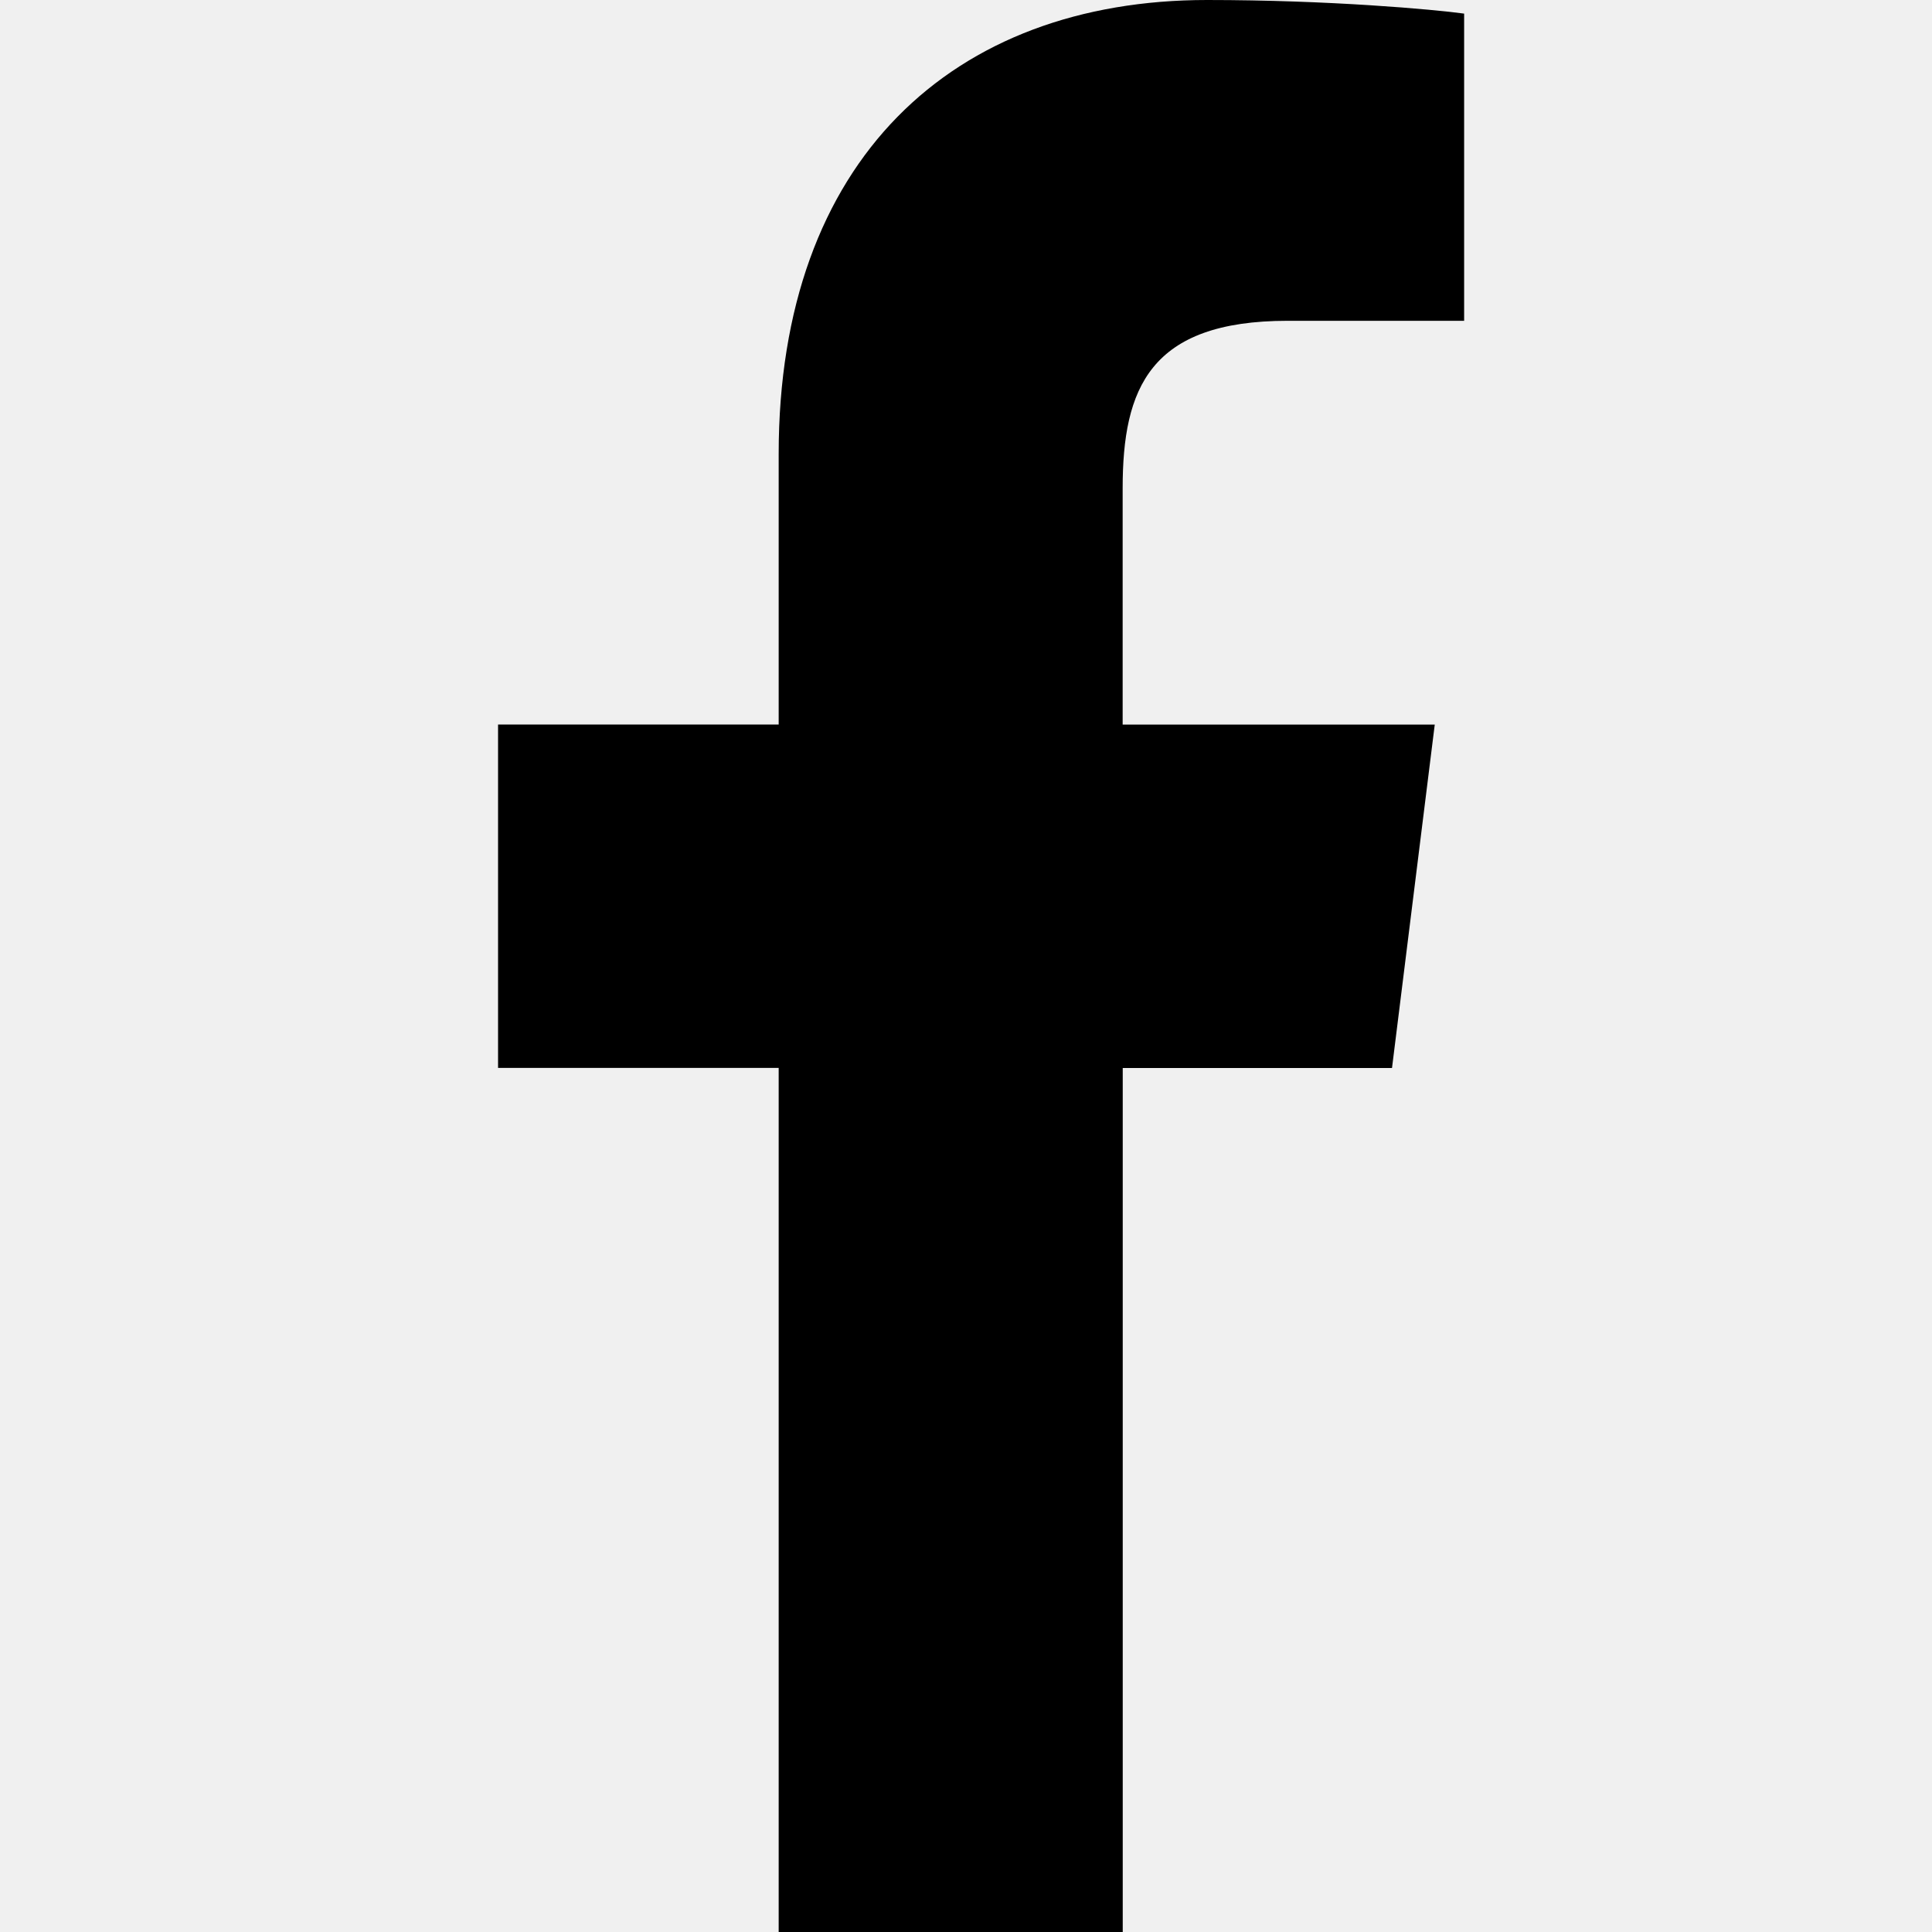
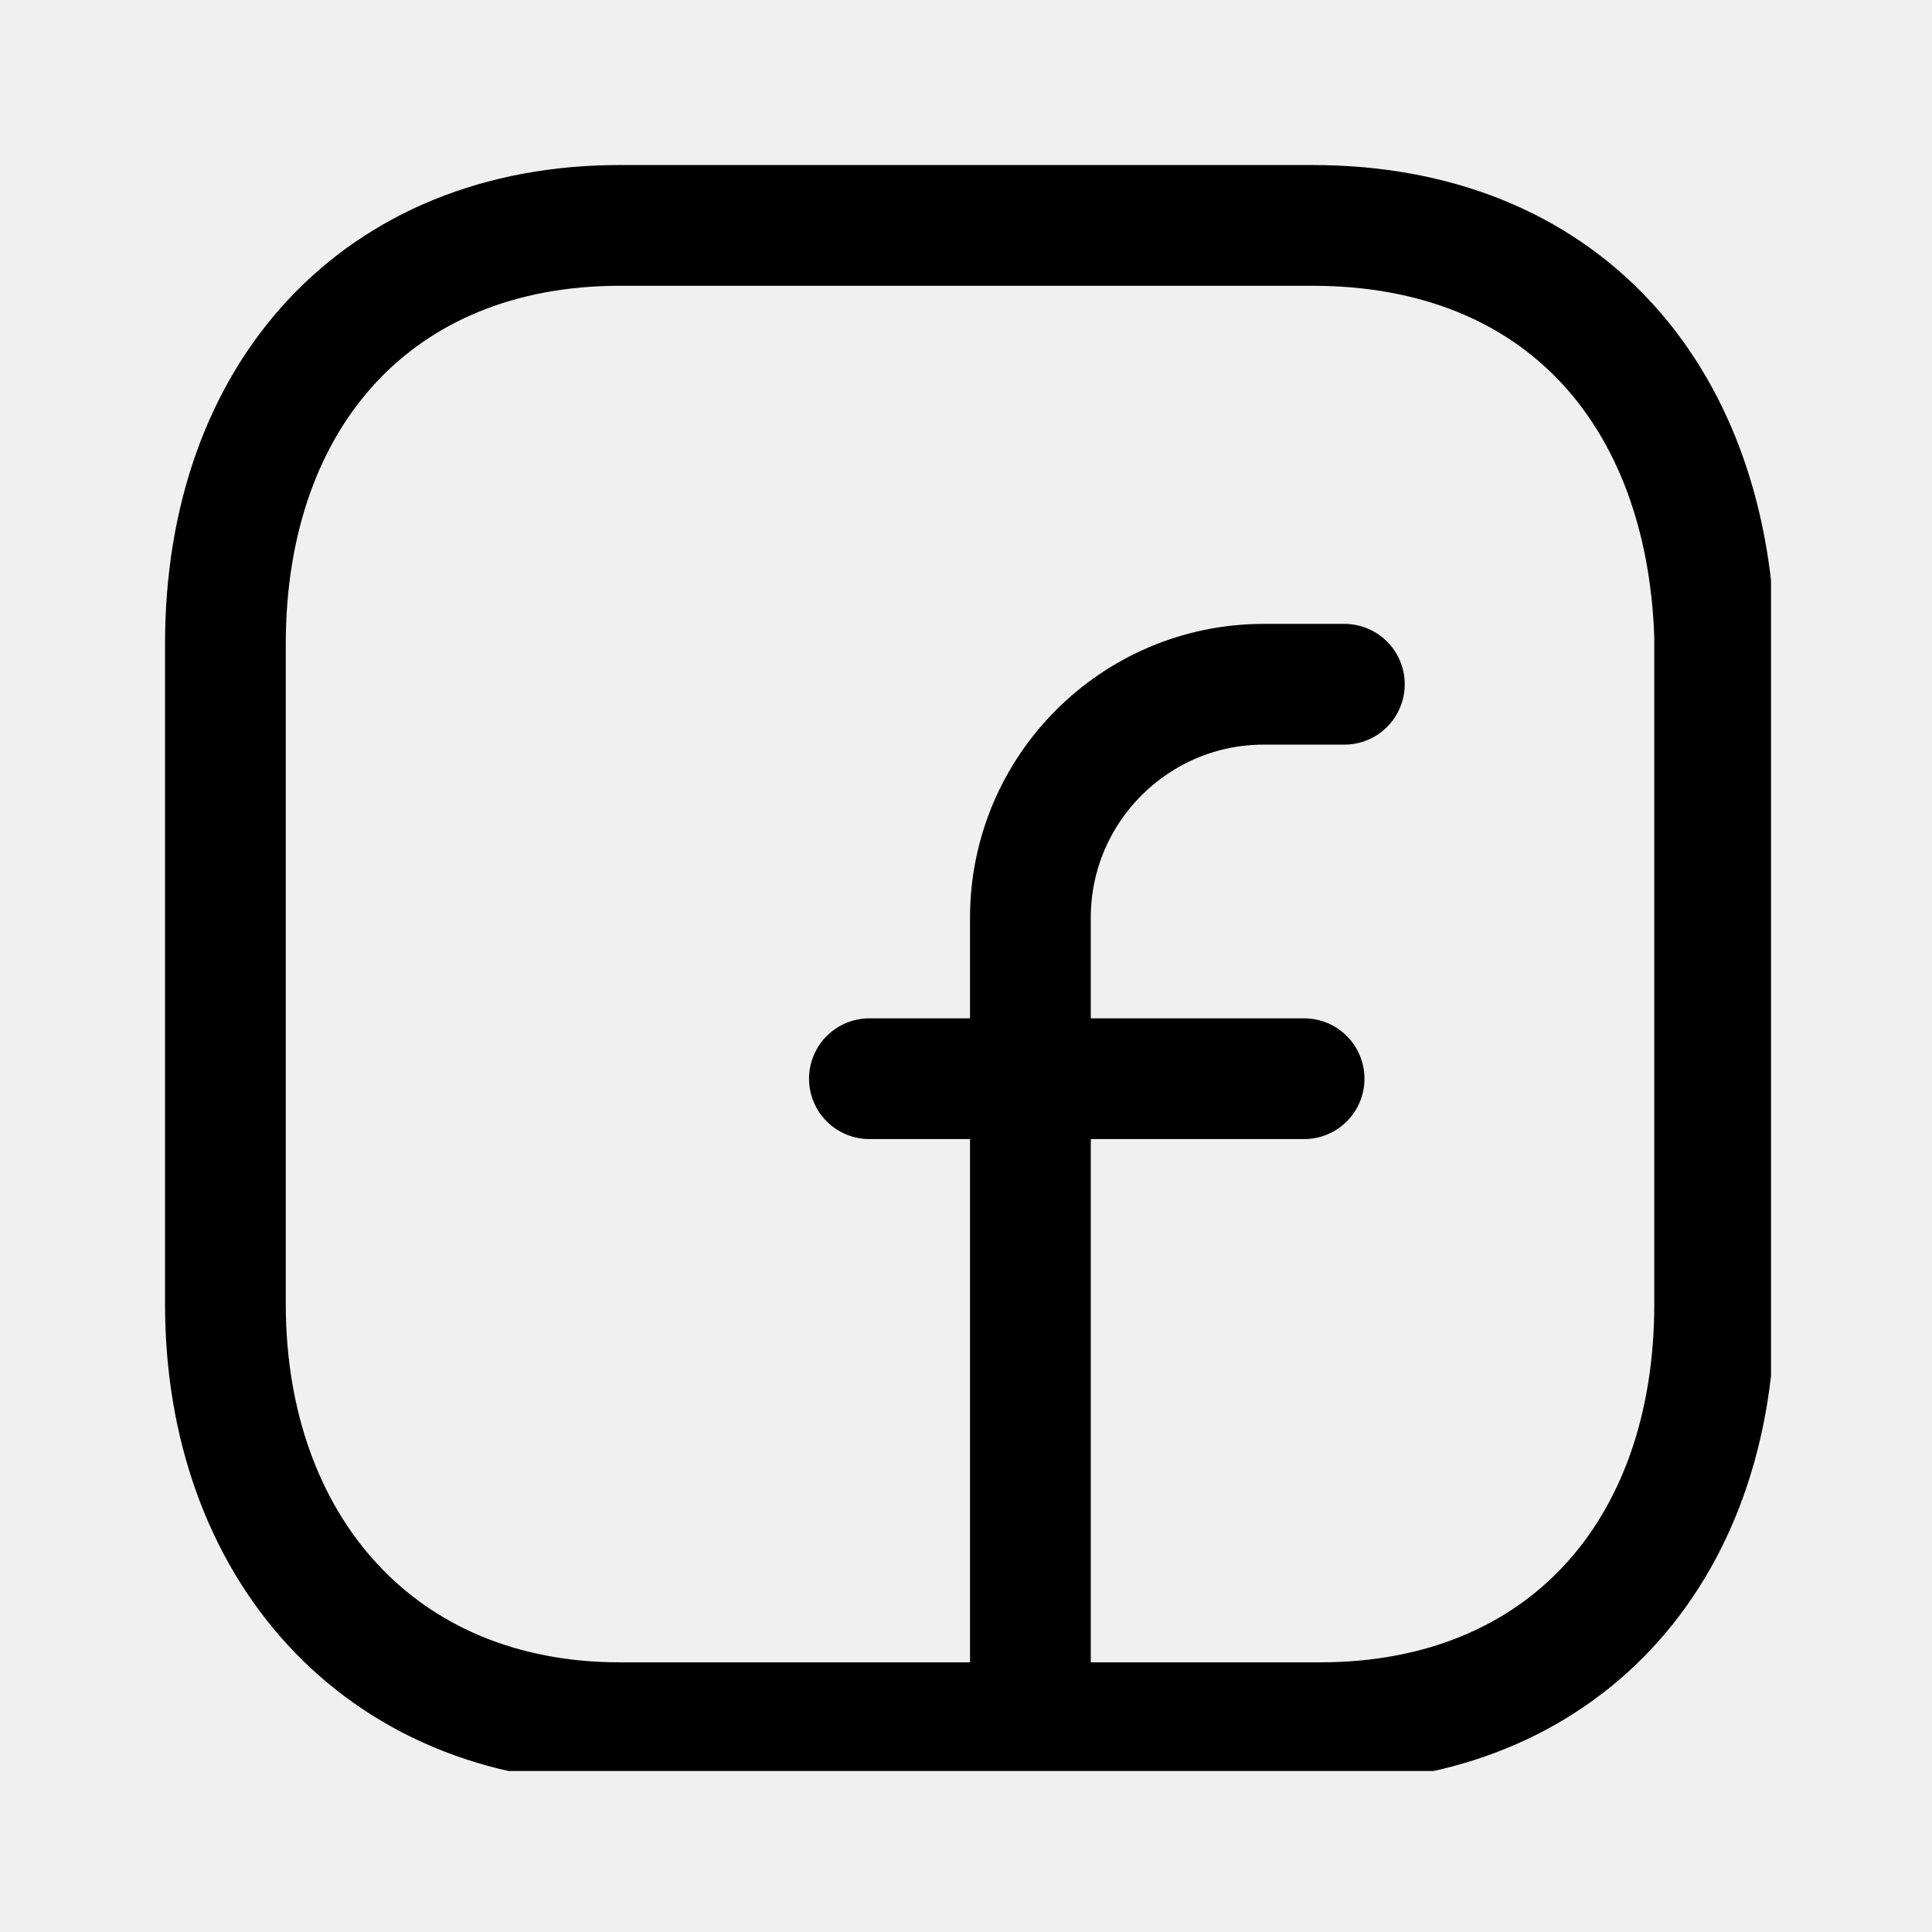
- <svg xmlns="http://www.w3.org/2000/svg" id="Bold" enable-background="new 0 0 24 24" height="512" viewBox="0 0 24 24" width="512">
-   <path d="m15.997 3.985h2.191v-3.816c-.378-.052-1.678-.169-3.192-.169-3.159 0-5.323 1.987-5.323 5.639v3.361h-3.486v4.266h3.486v10.734h4.274v-10.733h3.345l.531-4.266h-3.877v-2.939c.001-1.233.333-2.077 2.051-2.077z" />
+ <svg xmlns="http://www.w3.org/2000/svg" width="24" height="24" viewBox="0 0 24 24" fill="none">
+   <g clip-path="url(#clip0_2670_20141)">
+     <path d="M16.3 2.8H7.7C4.7 2.8 2.8 4.9 2.8 8V16.2C2.8 19.2 4.7 21.4 7.7 21.4H16.4C19.4 21.4 21.3 19.3 21.3 16.2V7.9C21.2 4.9 19.4 2.8 16.3 2.8Z" stroke="black" stroke-width="1.5" stroke-miterlimit="10" stroke-linecap="round" stroke-linejoin="round" />
+     <path d="M10.8 13.4H16.2" stroke="black" stroke-width="1.5" stroke-miterlimit="10" stroke-linecap="round" stroke-linejoin="round" />
+     <path d="M16.7 8.5H15.7C14.1 8.5 12.8 9.8 12.8 11.4V12.4V21.2" stroke="black" stroke-width="1.5" stroke-miterlimit="10" stroke-linecap="round" stroke-linejoin="round" />
+   </g>
+   <defs>
+     <clipPath id="clip0_2670_20141">
+       <rect width="20" height="20" fill="white" transform="translate(2 2)" />
+     </clipPath>
+   </defs>
</svg>
